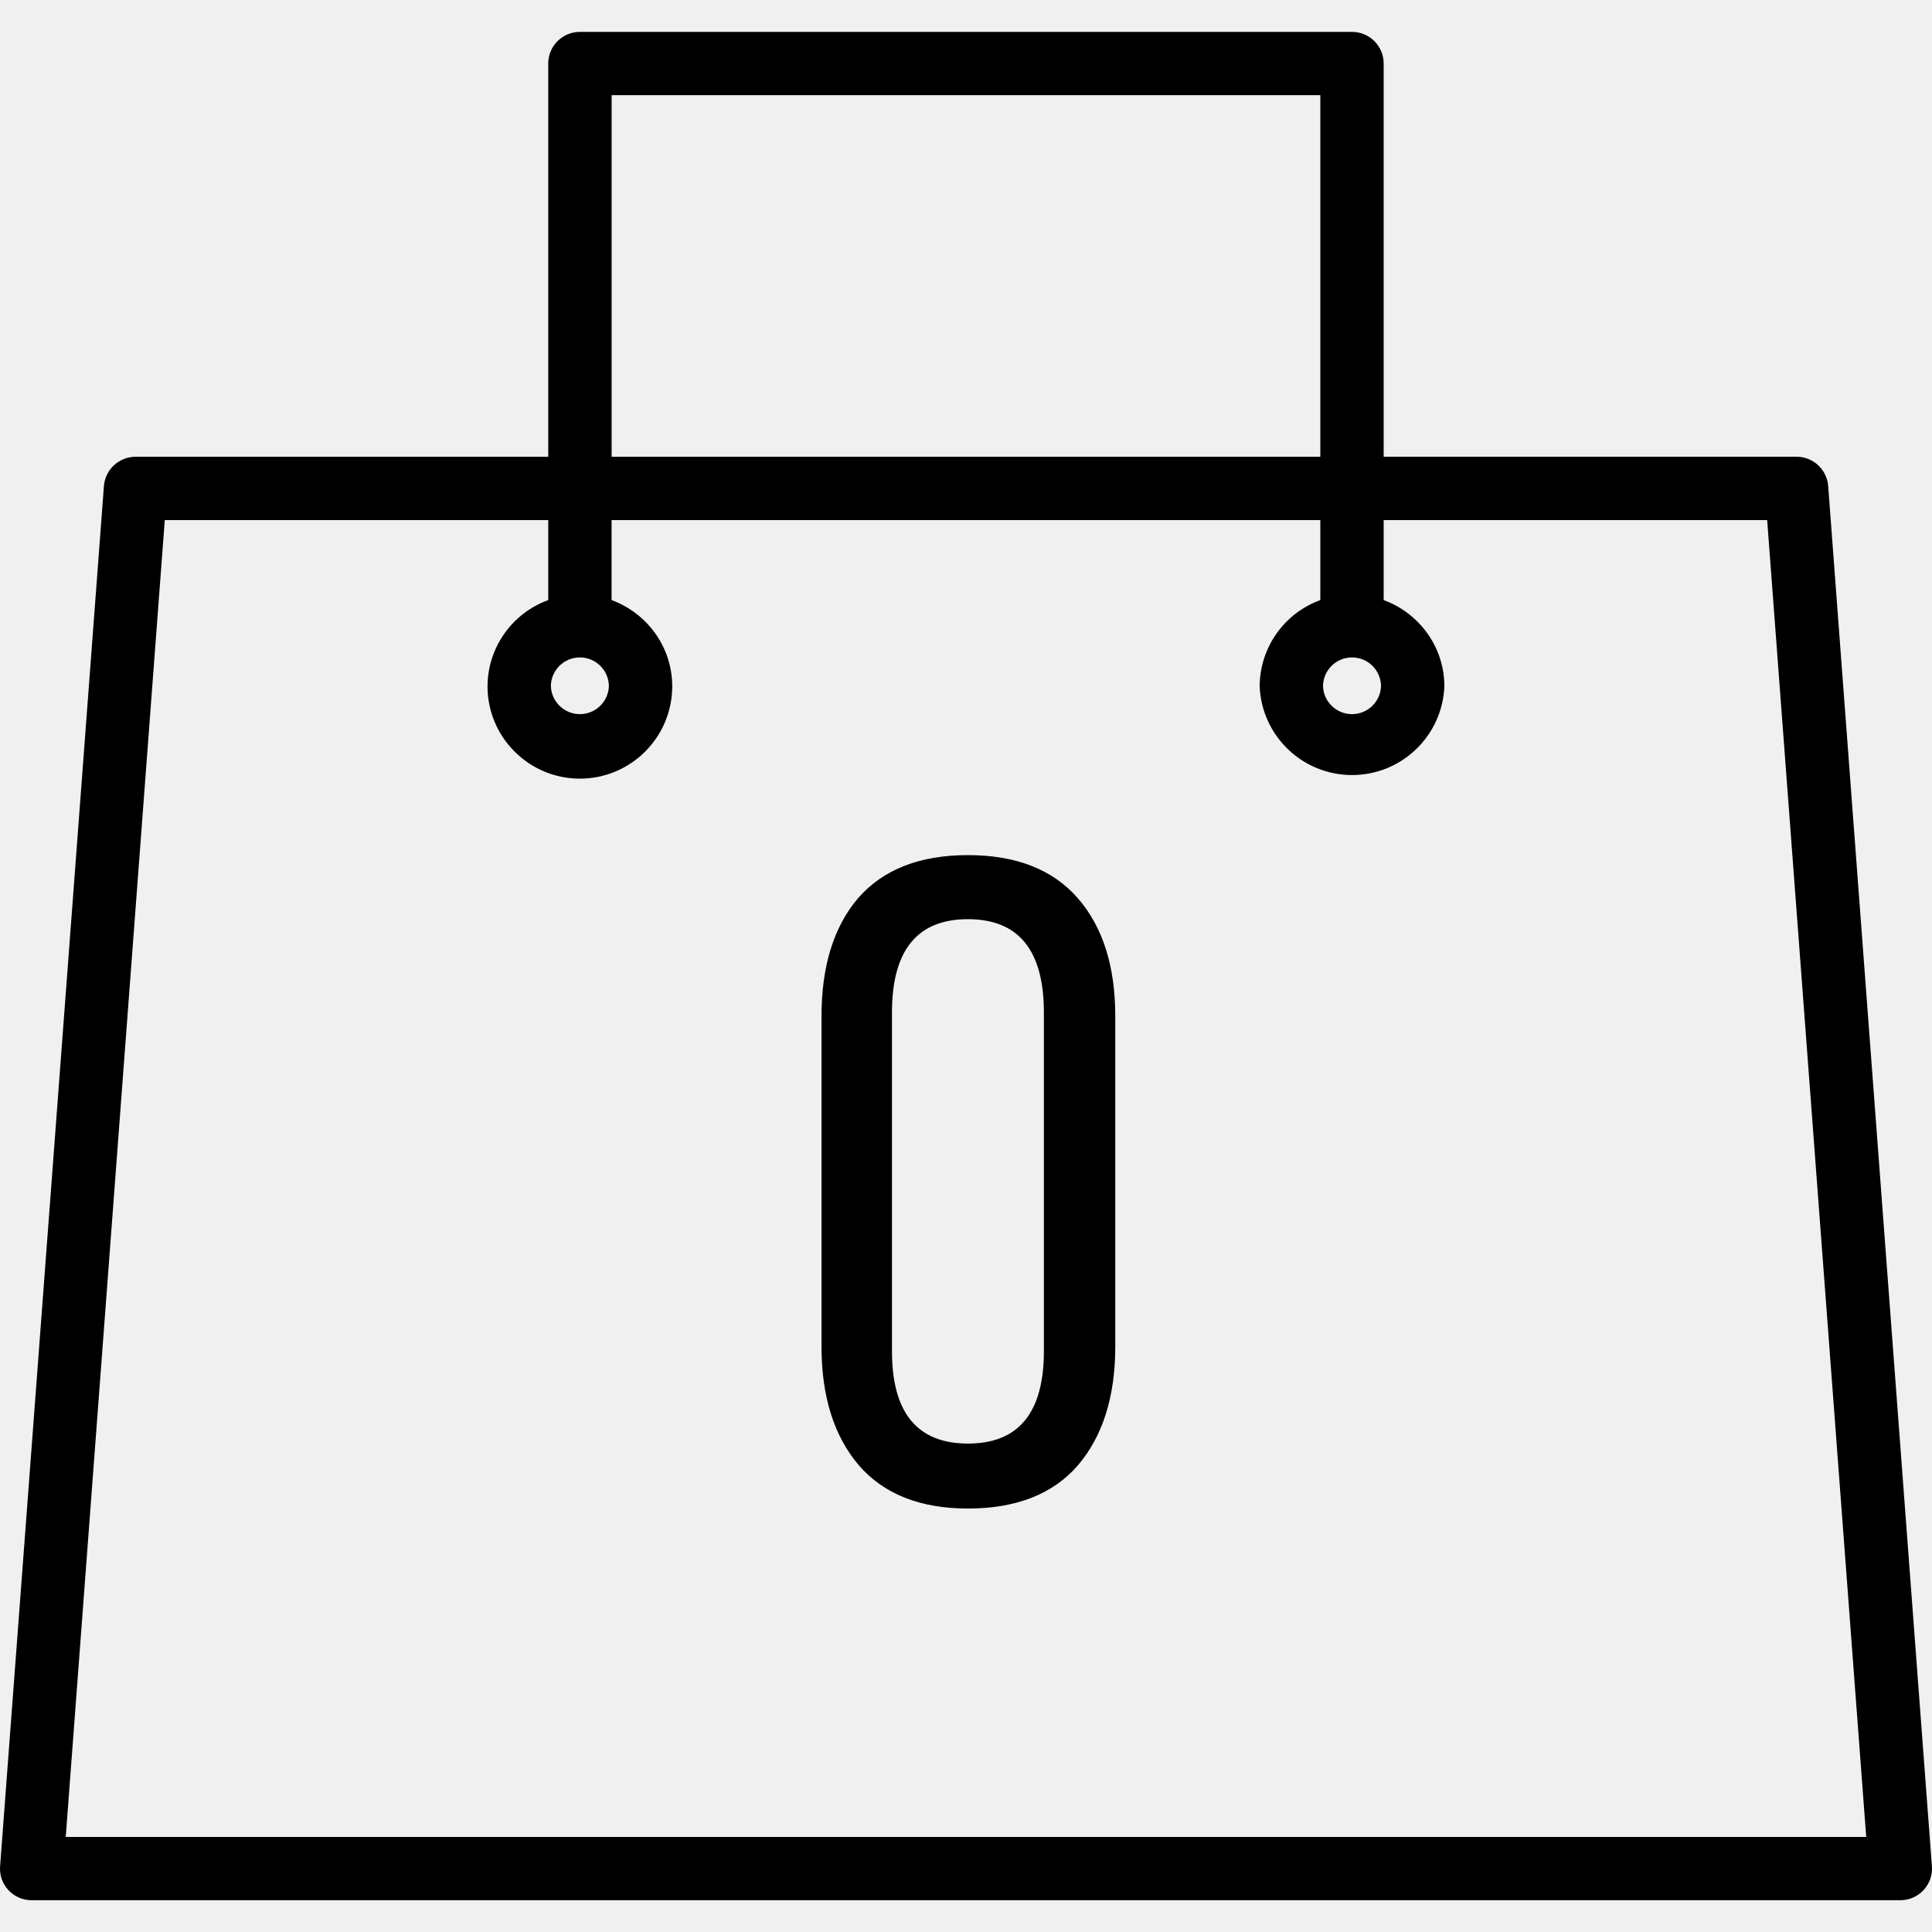
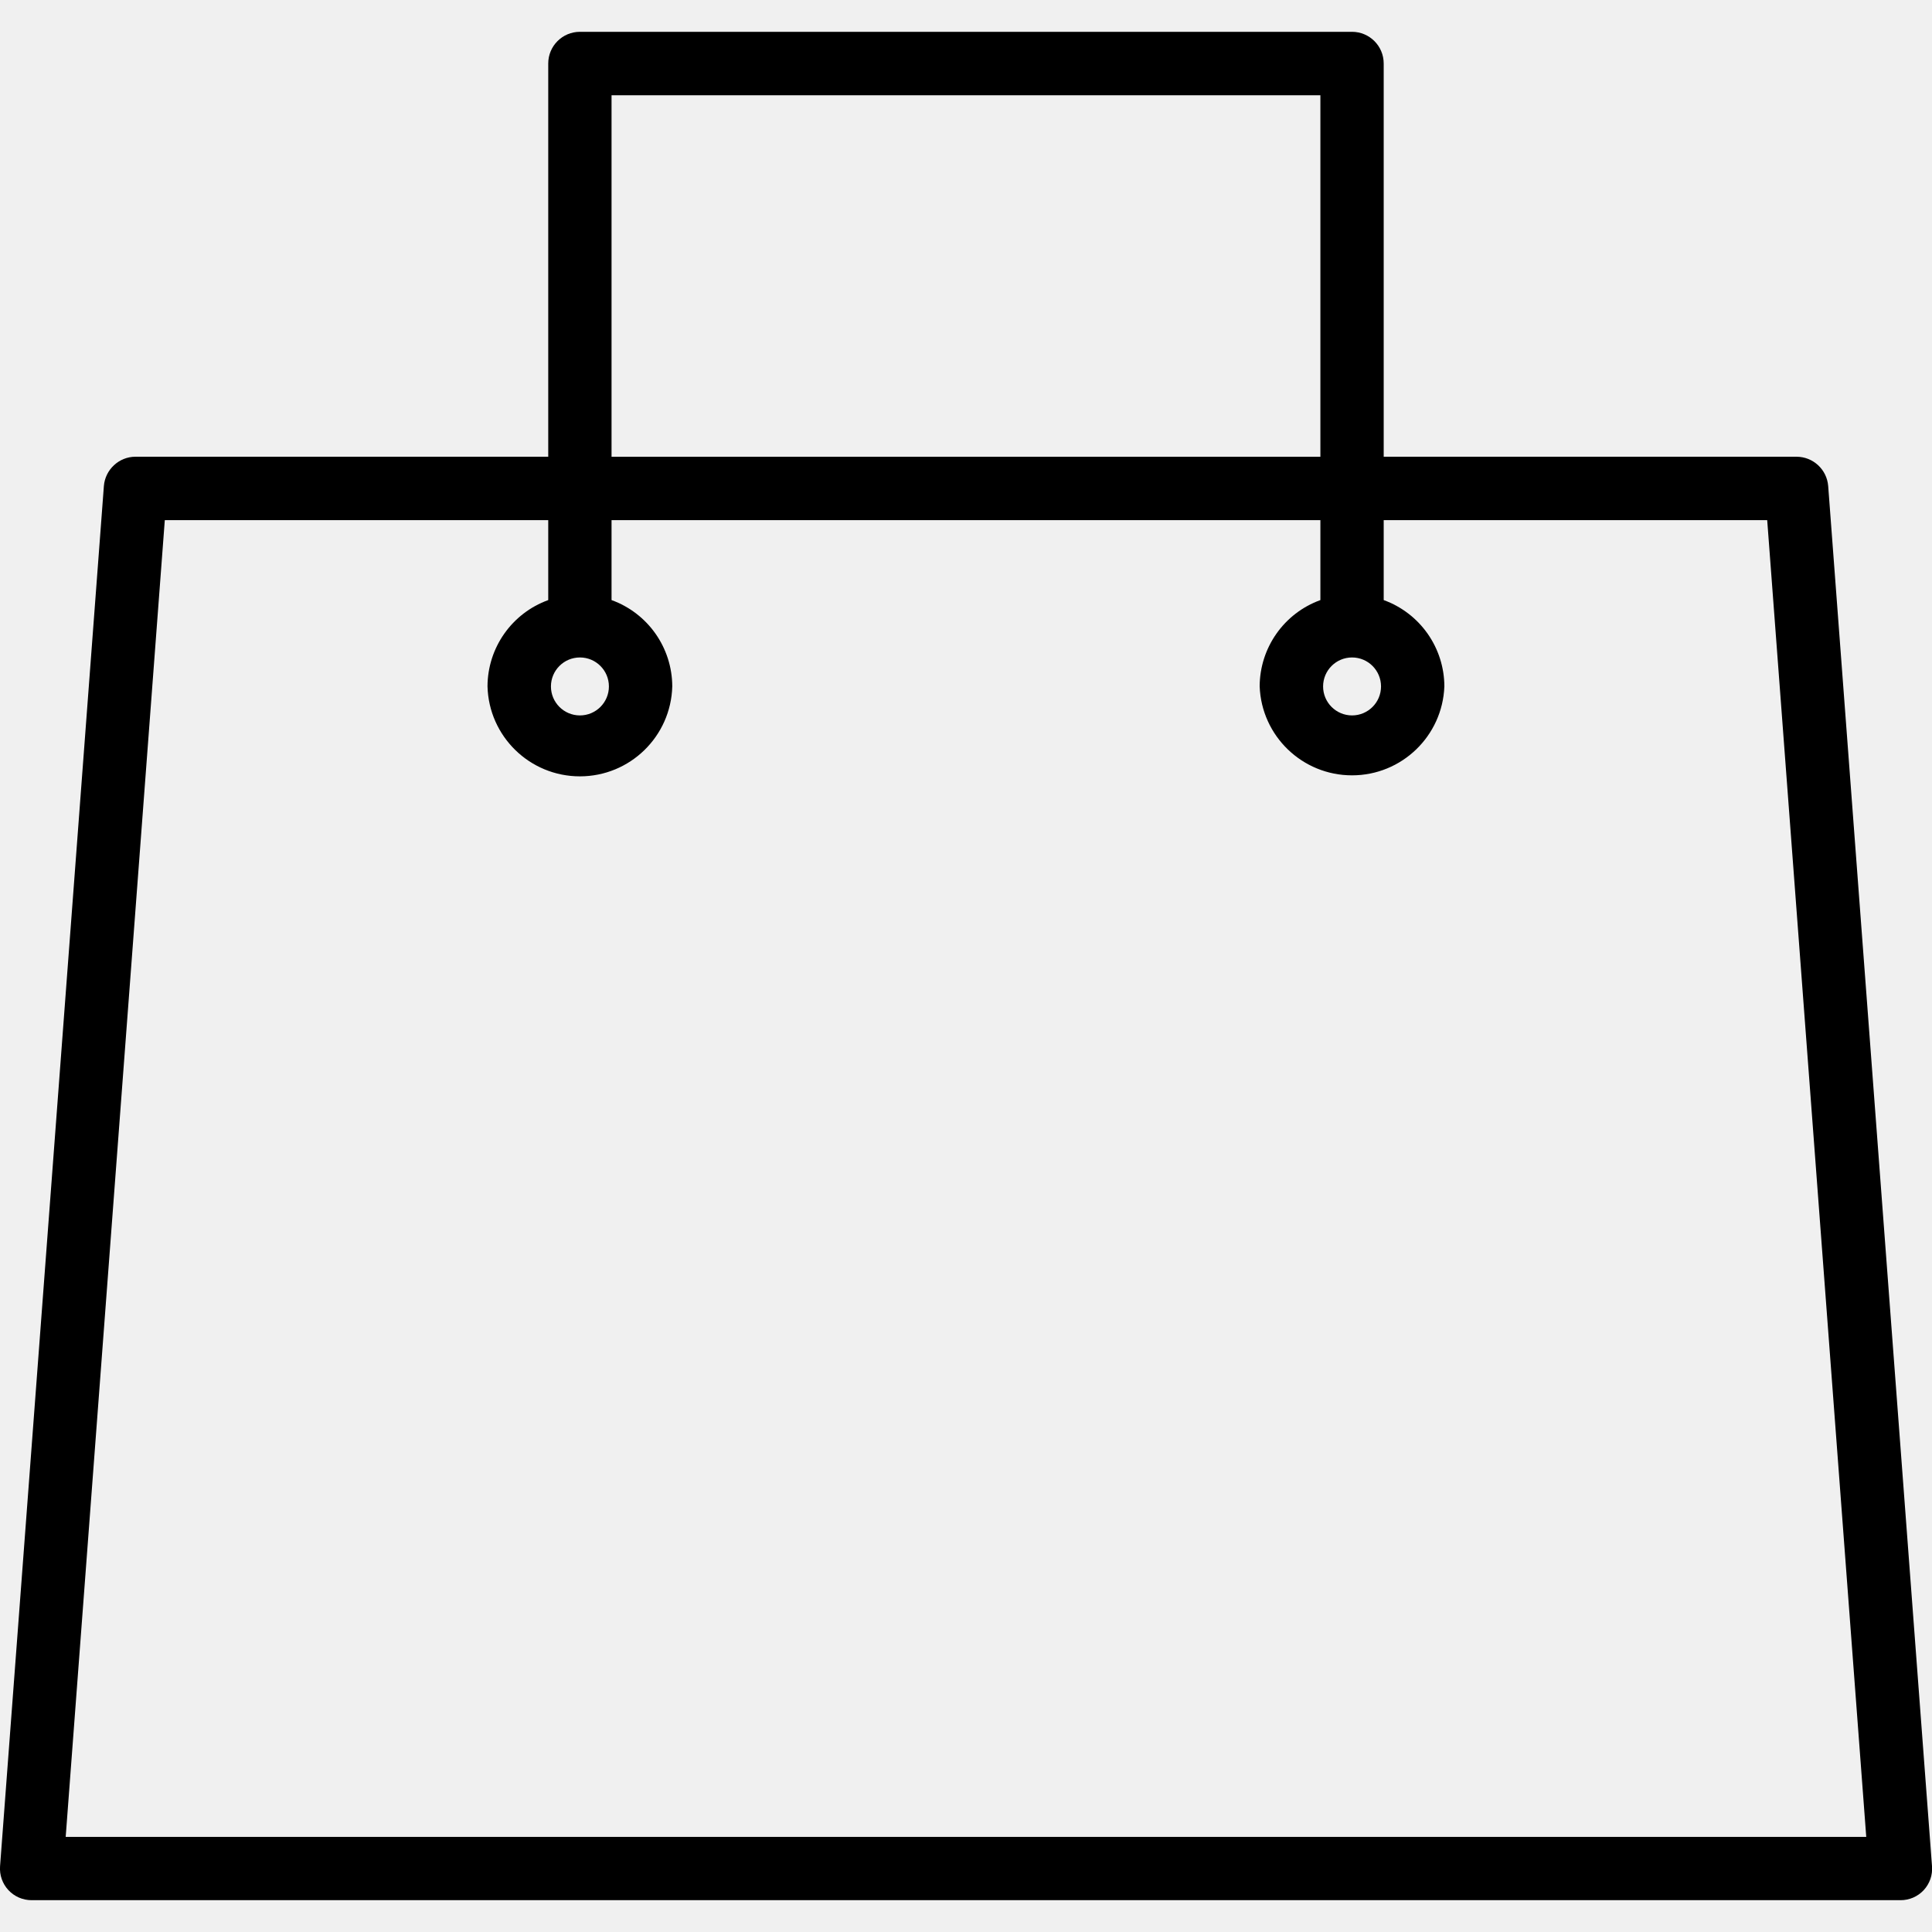
- <svg xmlns="http://www.w3.org/2000/svg" width="38" height="38" fill="none">
-   <g clip-path="url(#clip0)" fill="#000">
-     <path d="M35.335 8.983h-8.12V1.25a.623.623 0 00-.622-.623H11.406a.623.623 0 00-.623.623v7.734H2.664a.625.625 0 00-.62.576L.002 36.705a.62.62 0 00.62.67h36.756a.622.622 0 00.62-.67l-2.04-27.146a.625.625 0 00-.622-.576zm-8.742 3.948a.57.57 0 01.57.568.571.571 0 01-1.141 0 .57.57 0 01.57-.568zM12.029 1.872h13.94v7.112H12.03V1.872zm-.623 11.059a.57.57 0 01.57.568.571.571 0 01-1.141 0 .57.57 0 01.57-.568zM1.293 36.129L3.241 10.23h7.542v1.573A1.812 1.812 0 009.589 13.5c0 1.001.815 1.815 1.817 1.815a1.818 1.818 0 001.816-1.815c0-.78-.499-1.442-1.193-1.697V10.23h13.94v1.573a1.812 1.812 0 00-1.193 1.697 1.818 1.818 0 003.633 0c0-.78-.499-1.442-1.194-1.697V10.23h7.543l1.948 25.9H1.293z" />
-     <path d="M16.158 26.485v-6.498c0-.984.24-1.758.72-2.322.492-.564 1.212-.846 2.16-.846.948 0 1.668.282 2.16.846.492.564.738 1.338.738 2.322v6.498c0 .984-.246 1.764-.738 2.34-.492.564-1.212.846-2.16.846-.936 0-1.65-.282-2.142-.846-.492-.576-.738-1.356-.738-2.34zm1.386-6.57v6.66c0 1.212.498 1.818 1.494 1.818s1.494-.606 1.494-1.818v-6.66c0-1.224-.498-1.836-1.494-1.836s-1.494.612-1.494 1.836z" />
+ <svg xmlns="http://www.w3.org/2000/svg" width="30" height="30" fill="none">
+   <g clip-path="url(#clip0)">
+     <path d="M27.896 7.092h-6.41V.986a.492.492 0 00-.492-.492H9.004a.492.492 0 00-.491.492v6.106h-6.41c-.255 0-.47.2-.49.455L.001 28.978a.49.49 0 00.49.528H29.51a.488.488 0 00.49-.529l-1.612-21.43a.494.494 0 00-.49-.455zm-6.902 3.117a.45.45 0 11.001.9.45.45 0 010-.9zM9.496 1.479h11.007v5.614H9.496V1.478zm-.491 8.73a.45.45 0 110 .9.45.45 0 010-.9zM1.02 28.523L2.559 8.077h5.954v1.241a1.43 1.43 0 00-.943 1.34 1.435 1.435 0 002.869 0 1.43 1.43 0 00-.943-1.34V8.077h11.007v1.241a1.43 1.43 0 00-.943 1.34 1.435 1.435 0 002.868 0 1.43 1.43 0 00-.942-1.34V8.077h5.955l1.538 20.446H1.02z" fill="#000" />
  </g>
  <defs>
    <clipPath id="clip0">
-       <path fill="#fff" d="M0 0h38v38H0z" />
+       <path fill="#fff" d="M0 0h30v30H0z" />
    </clipPath>
  </defs>
</svg>
